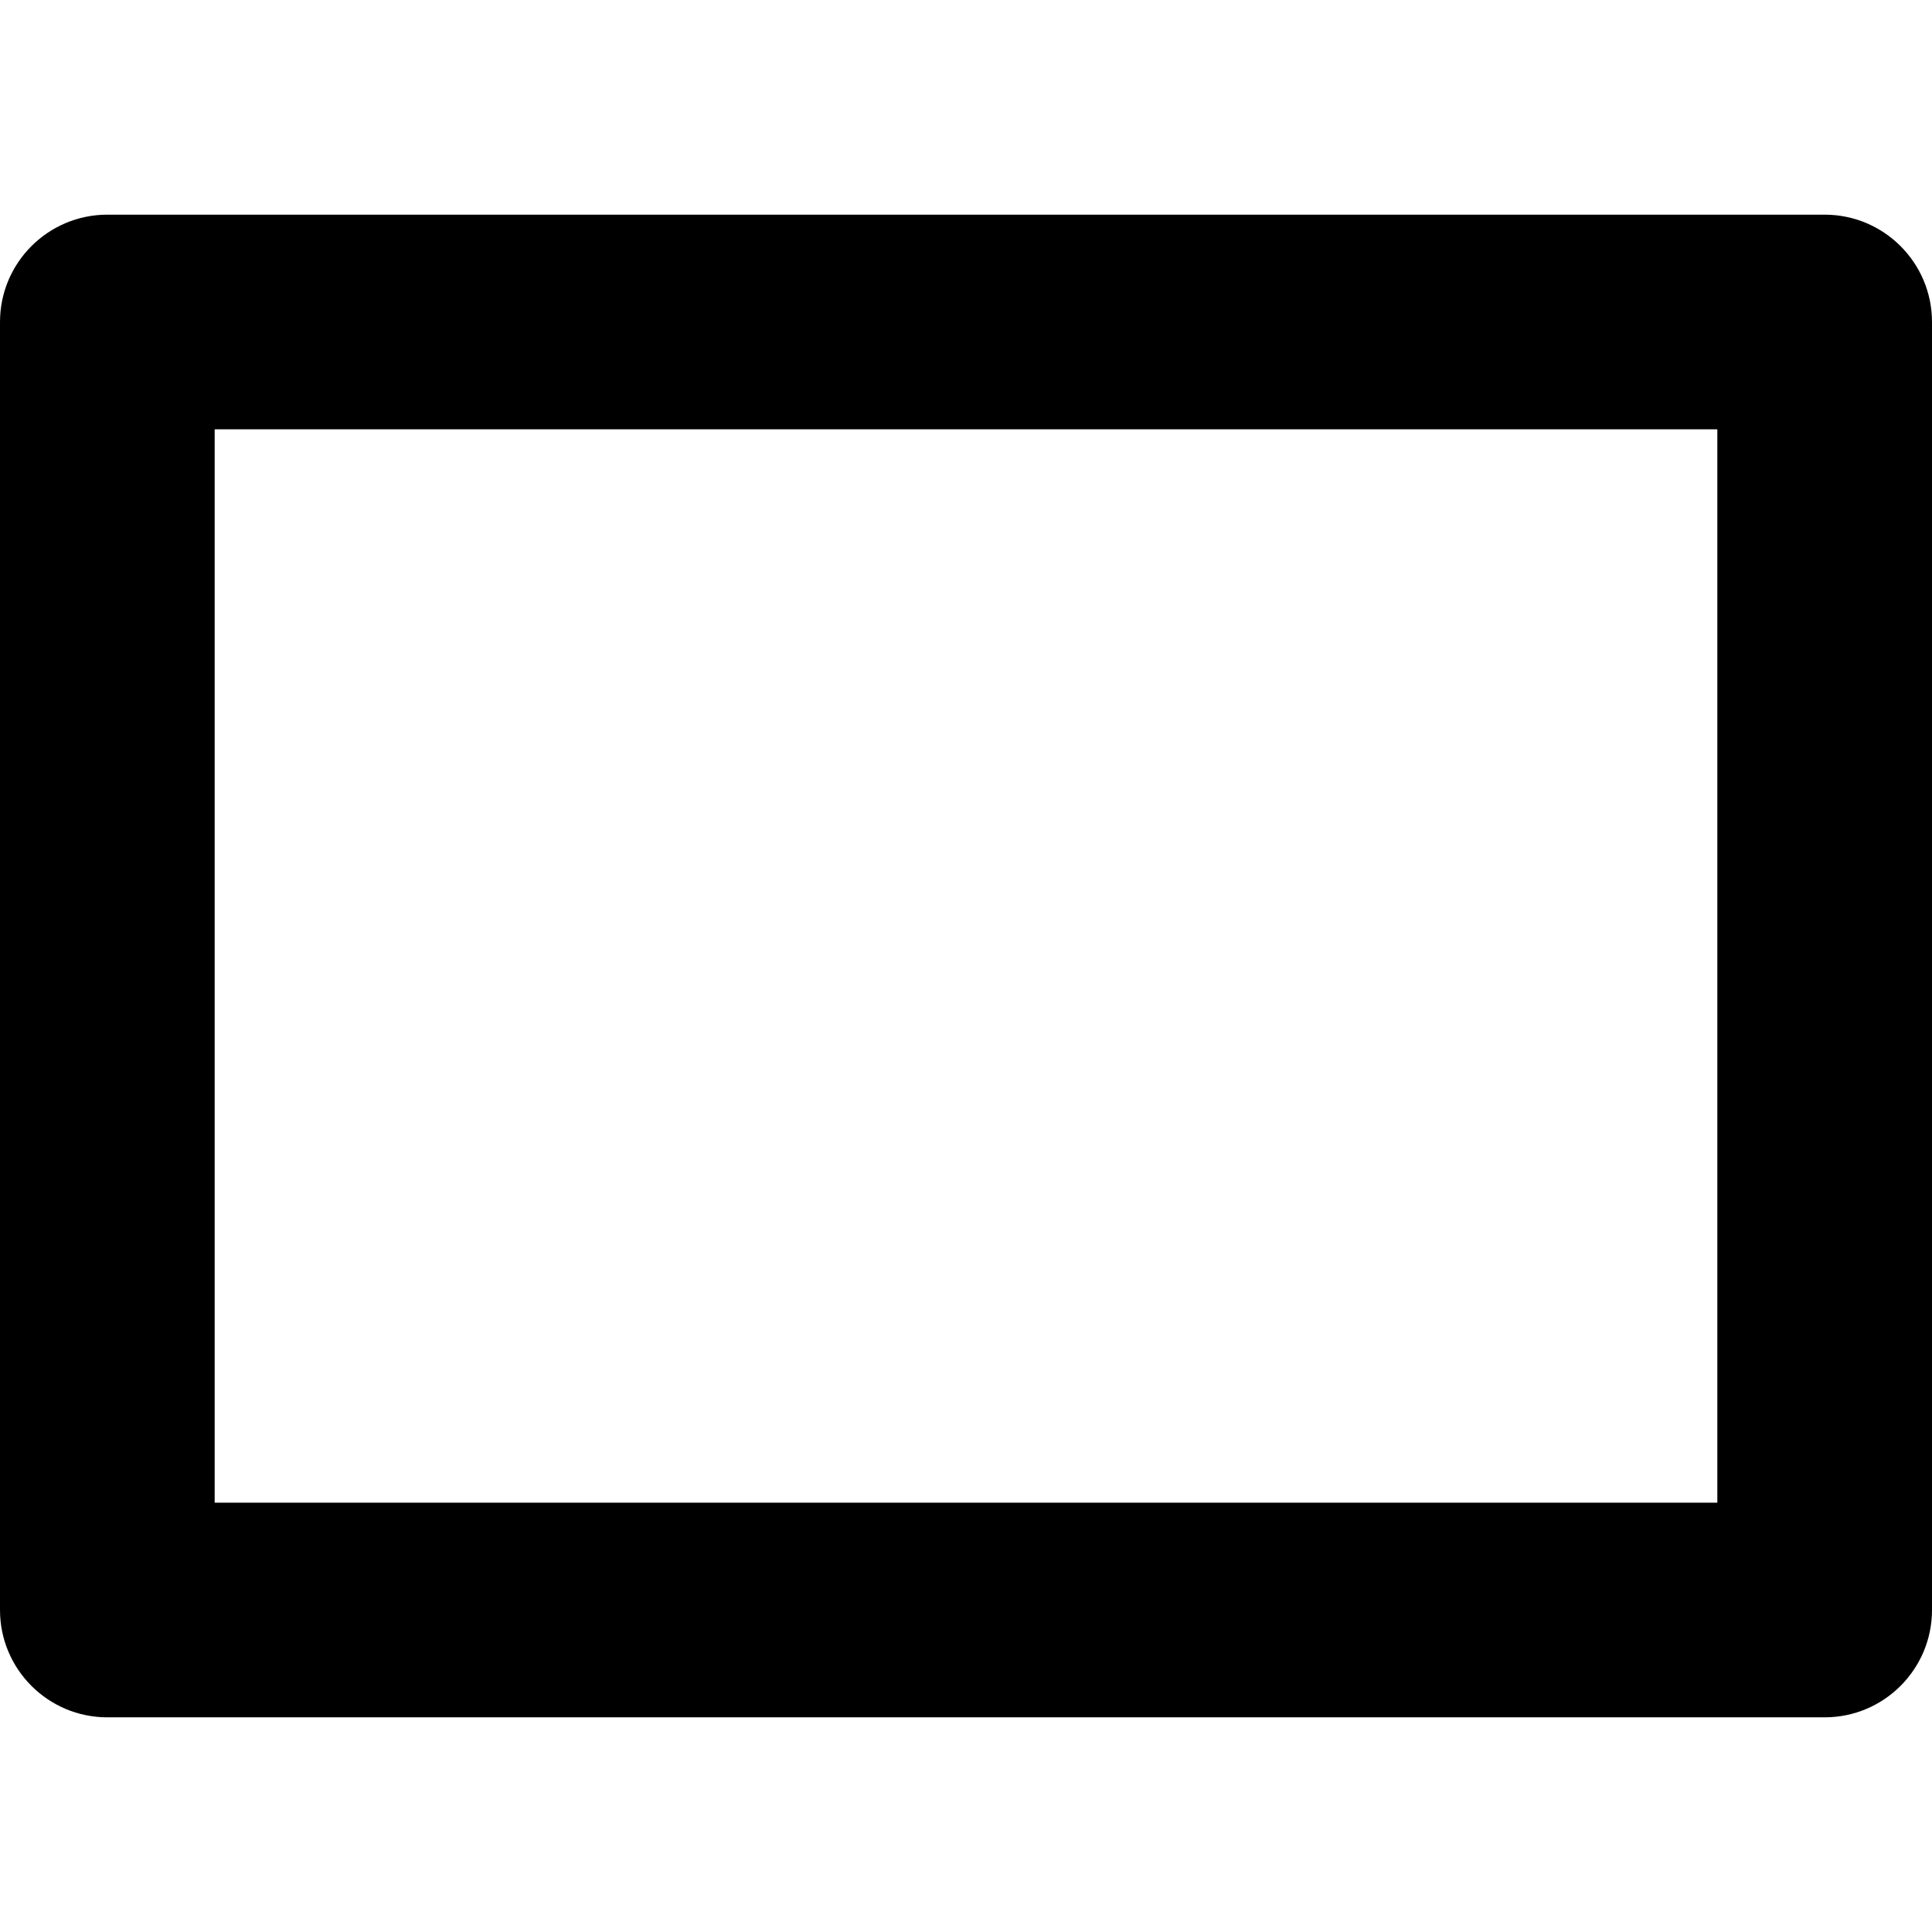
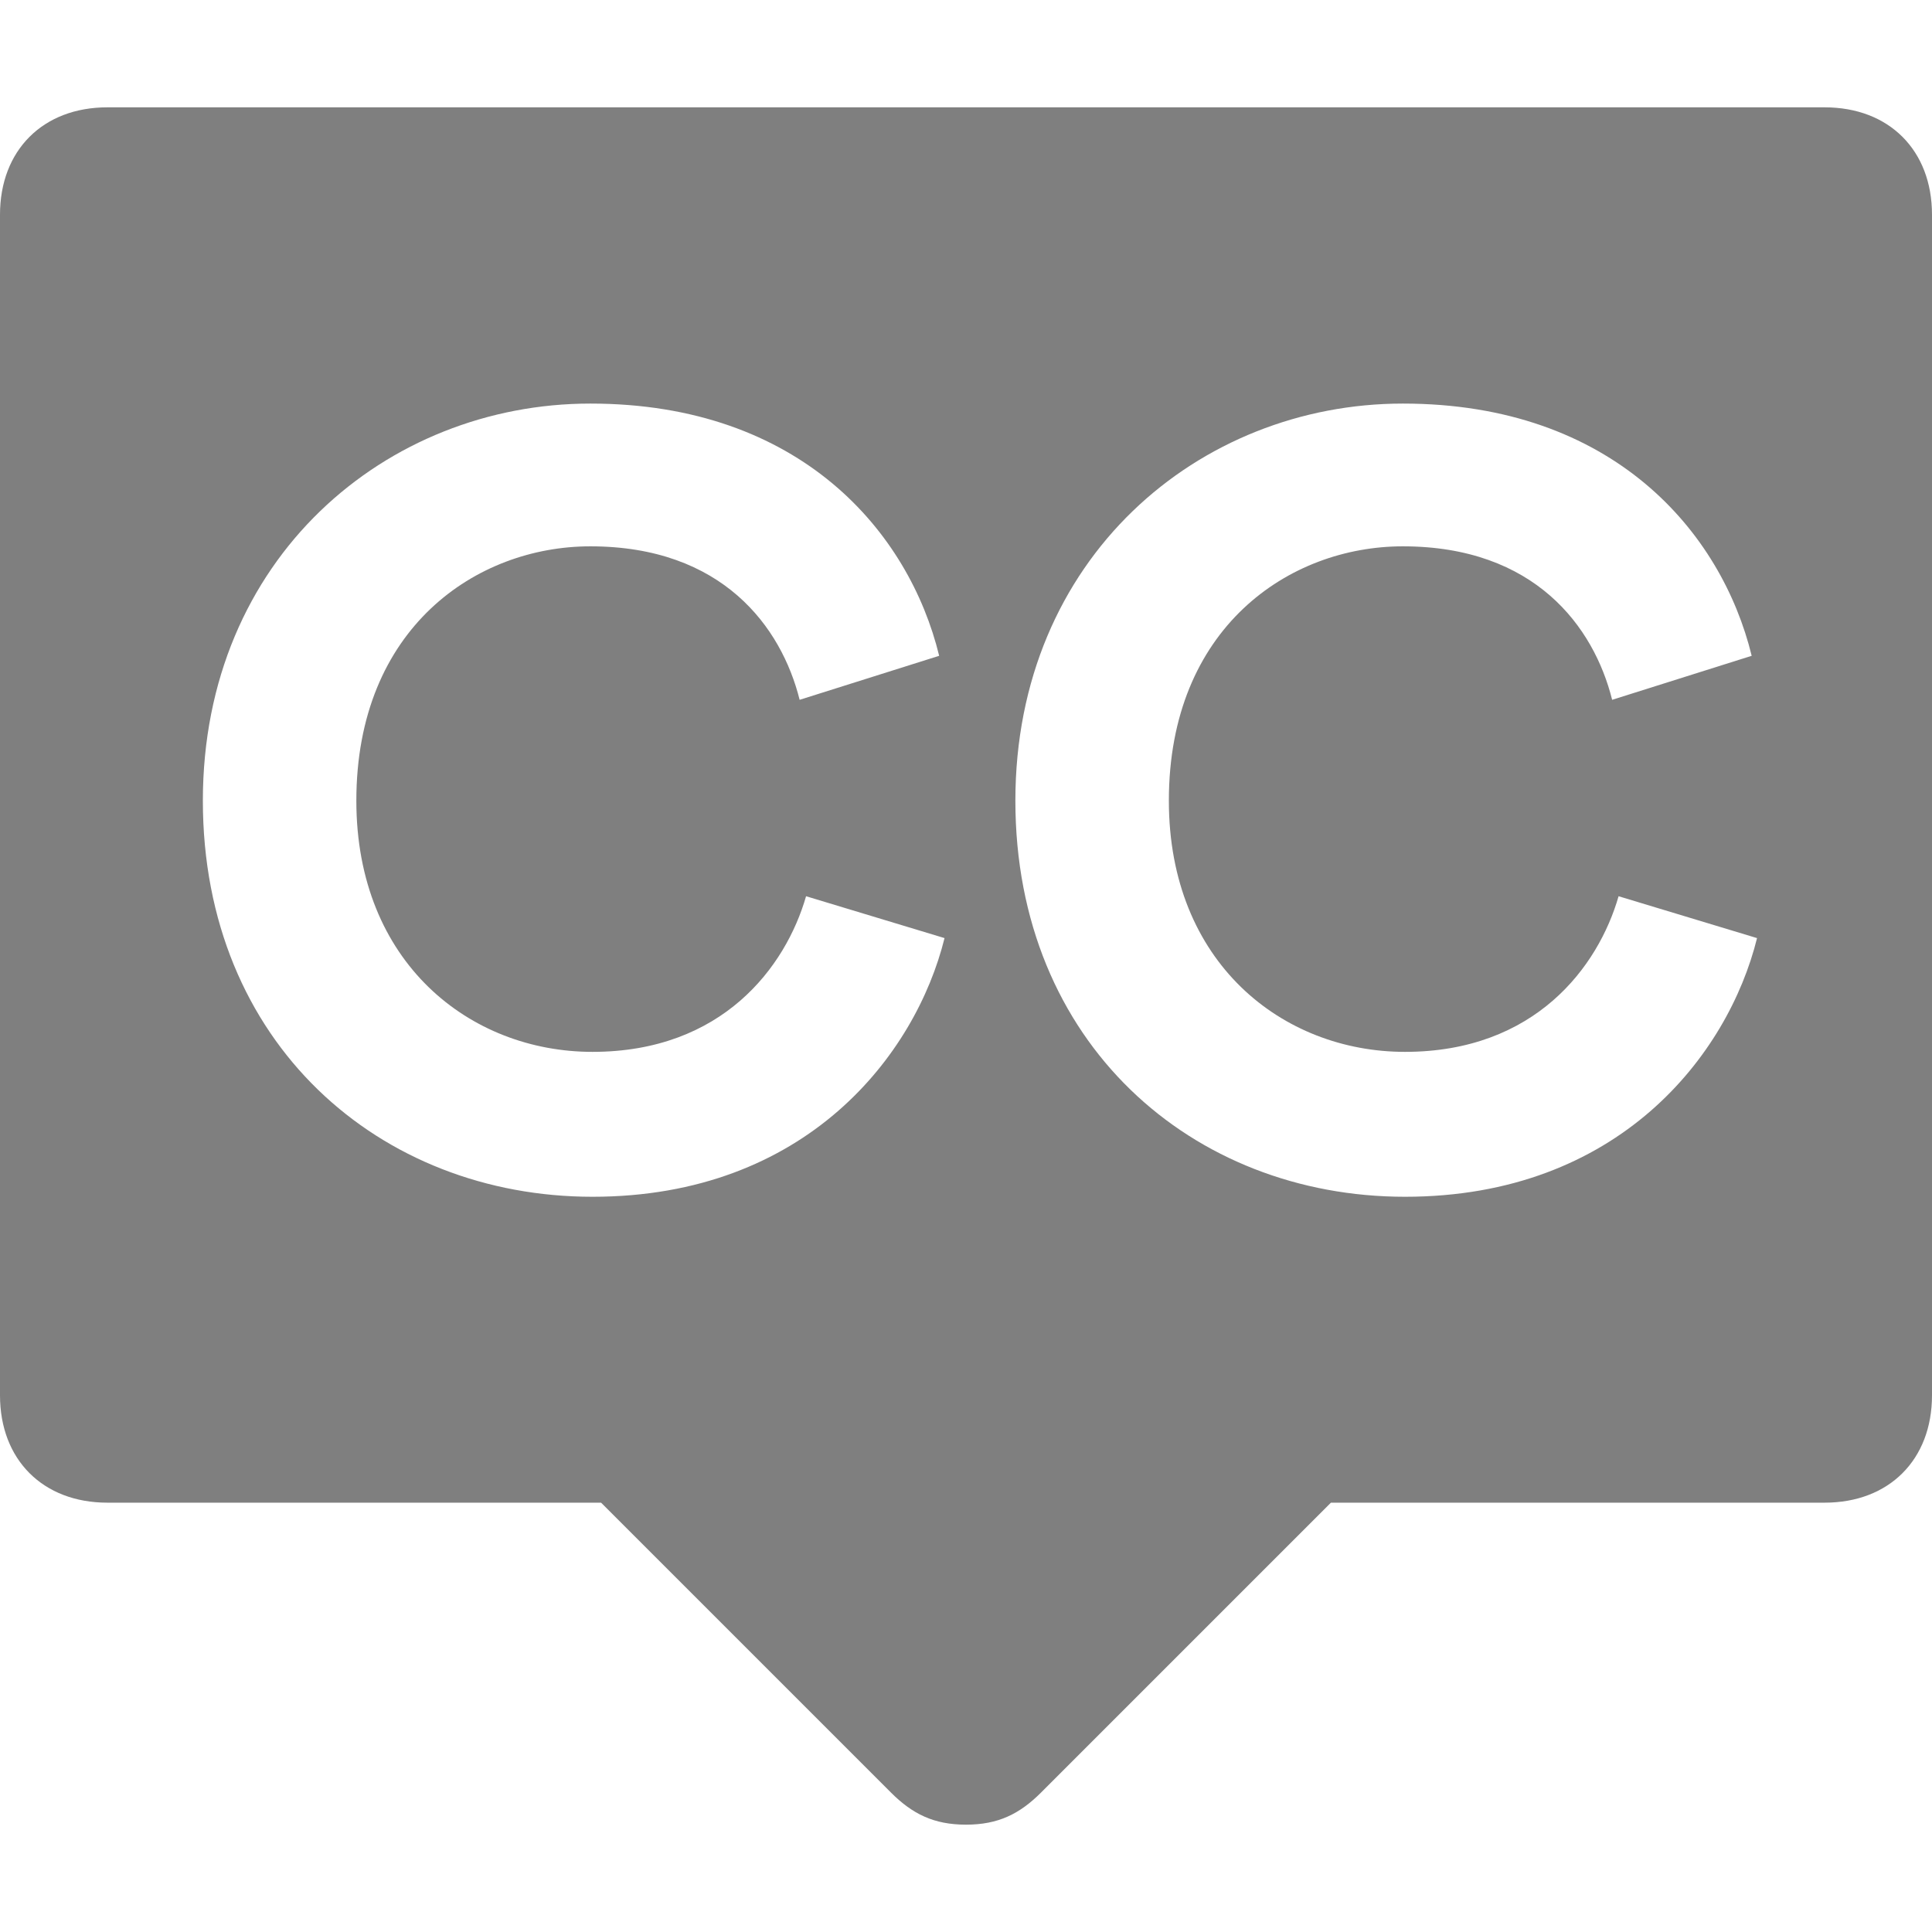
- <svg xmlns="http://www.w3.org/2000/svg" viewBox="0 0 18 18" version="1.1">
-   <g>
-     <path d="M1,2 C0.448,2 0,2.448 0,3 L0,15 C0,15.552 0.448,16 1,16 L17,16 C17.552,16 18,15.552 18,15 L18,3 C18,2.448 17.552,2 17,2 L1,2 Z M2,14 L2,4 L16,4 L16,14 L2,14 L2,14 Z" />
+ <svg xmlns="http://www.w3.org/2000/svg" width="18px" height="18px" viewBox="0 0 18 18" version="1.1">
+   <g fill-rule="evenodd" fill-opacity="0.5">
+     <path d="M1,1 C0.4,1 0,1.4 0,2 L0,13 C0,13.6 0.4,14 1,14 L5.6,14 L8.3,16.7 C8.5,16.9 8.7,17 9,17 C9.3,17 9.5,16.9 9.7,16.7 L12.4,14 L17,14 C17.6,14 18,13.6 18,13 L18,2 C18,1.4 17.6,1 17,1 L1,1 Z M5.52,11.15 C7.51,11.15 8.53,9.83 8.8,8.74 L7.51,8.35 C7.32,9.01 6.73,9.8 5.52,9.8 C4.38,9.8 3.32,8.97 3.32,7.46 C3.32,5.85 4.44,5.09 5.5,5.09 C6.73,5.09 7.28,5.84 7.45,6.52 L8.75,6.11 C8.47,4.96 7.46,3.76 5.5,3.76 C3.6,3.76 1.89,5.2 1.89,7.46 C1.89,9.72 3.54,11.15 5.52,11.15 Z M13.09,11.15 C15.08,11.15 16.1,9.83 16.37,8.74 L15.08,8.35 C14.89,9.01 14.3,9.8 13.09,9.8 C11.95,9.8 10.89,8.97 10.89,7.46 C10.89,5.85 12.01,5.09 13.07,5.09 C14.3,5.09 14.85,5.84 15.02,6.52 L16.32,6.11 C16.04,4.96 15.03,3.76 13.07,3.76 C11.17,3.76 9.46,5.2 9.46,7.46 C9.46,9.72 11.11,11.15 13.09,11.15 Z" />
  </g>
</svg>
